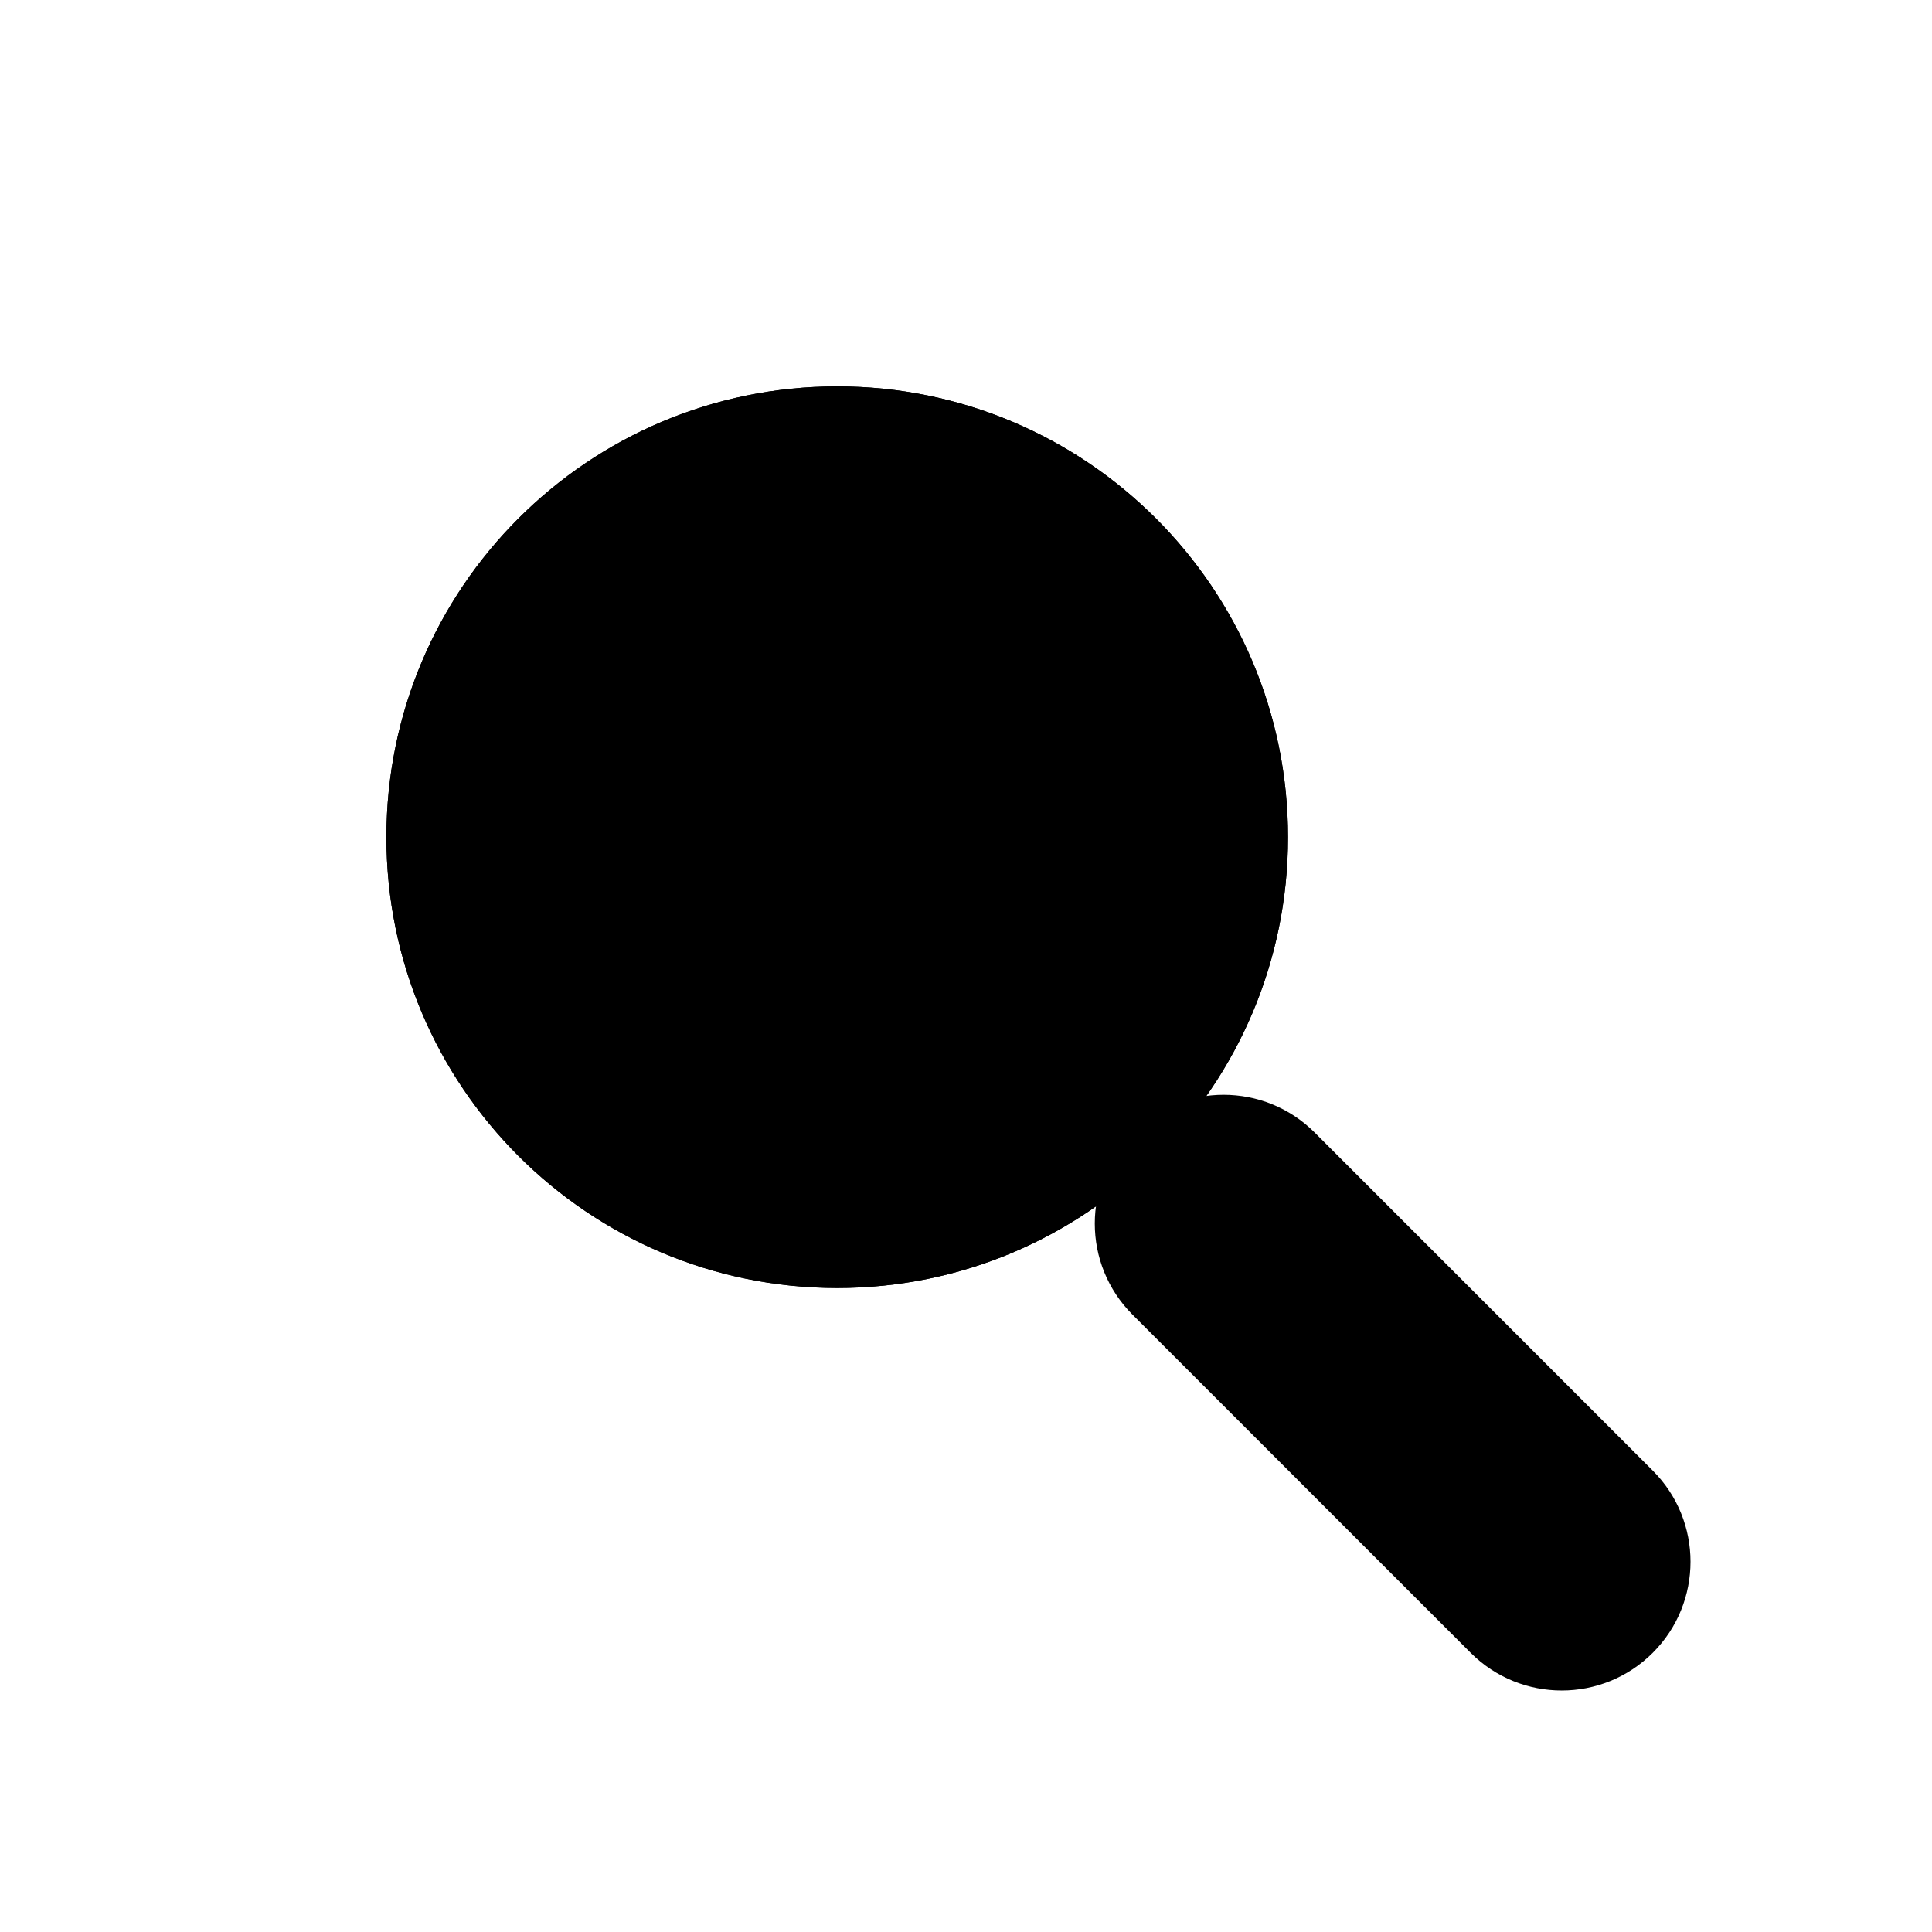
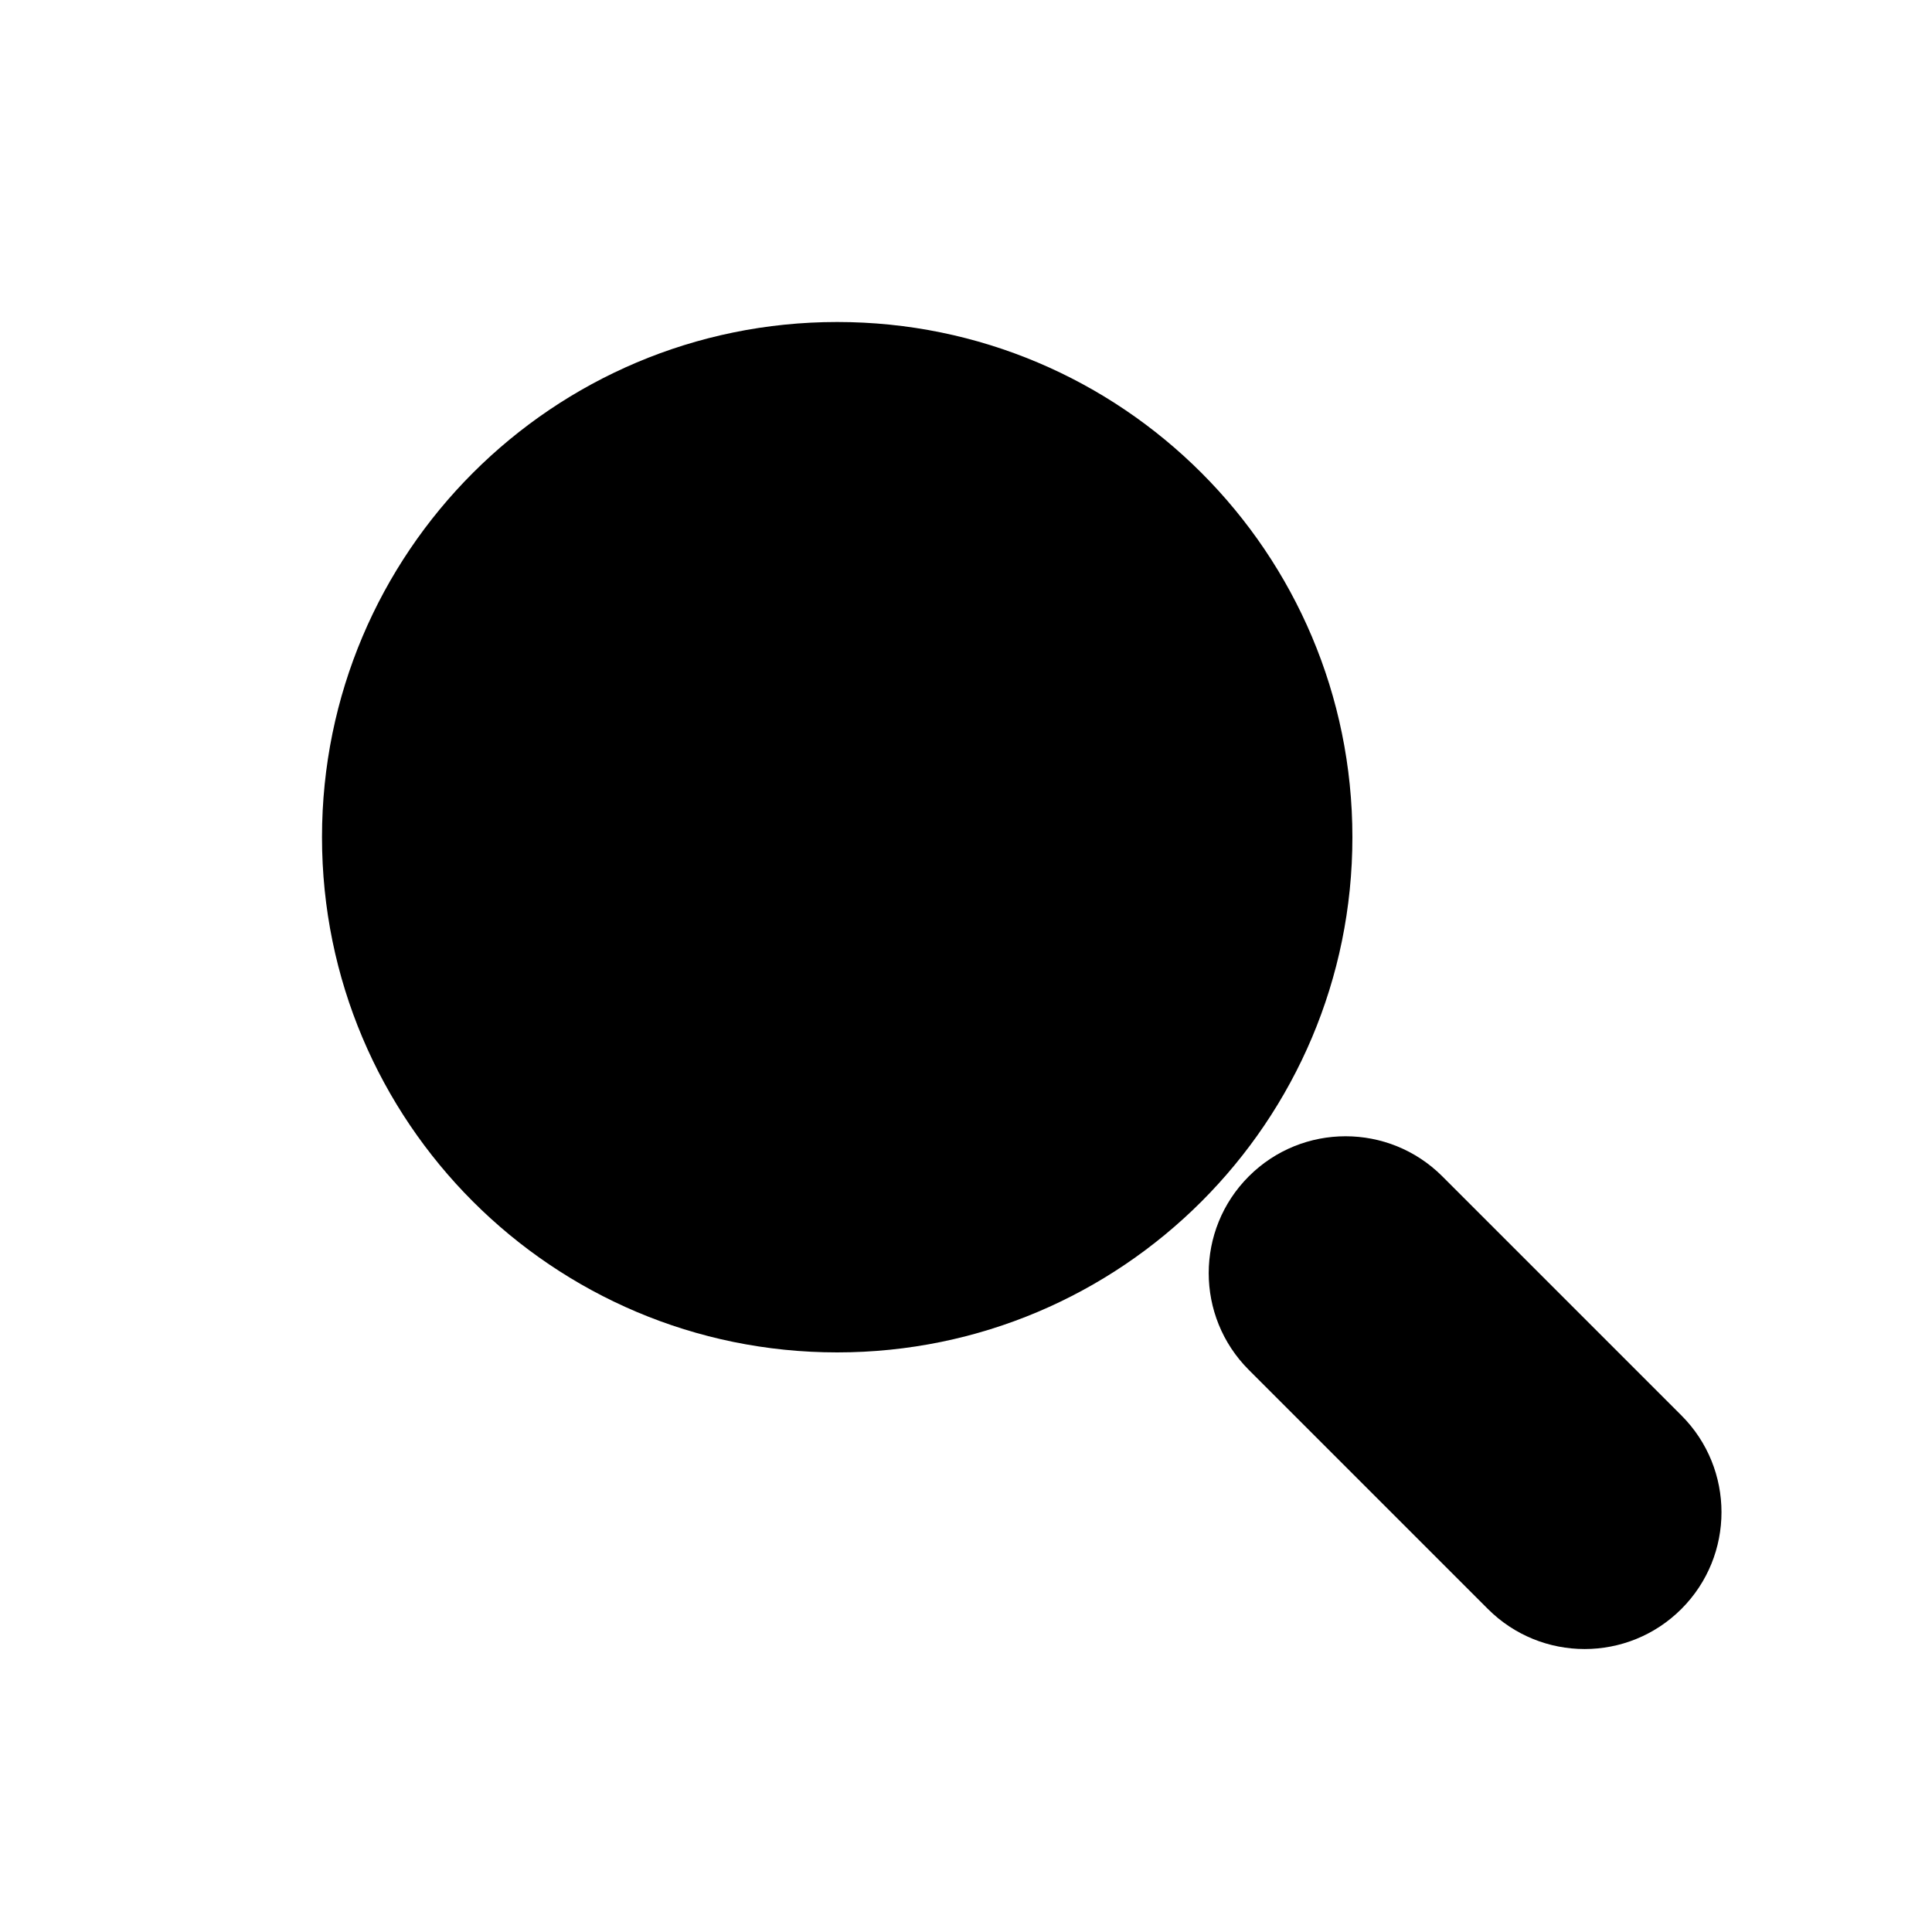
<svg xmlns="http://www.w3.org/2000/svg" viewBox="0 0 24 24">
-   <circle data-layer="b" cx="10.4" cy="10.4" r="5.6" />
-   <circle data-layer="o" cx="10.4" cy="10.4" r="5.6" stroke-width="3" />
-   <rect data-layer="a" x="12.73" y="15.7" width="9.14" height="3.2" rx="1.6" transform="rotate(45 17.3 17.3)" />
+   <circle data-layer="o" cx="10.4" cy="10.4" r="6.4" />
+   <rect data-layer="a" x="14.4" y="15.6" width="7.6" height="3.4" rx="1.7" transform="rotate(45 18.2 17.3)" />
</svg>
